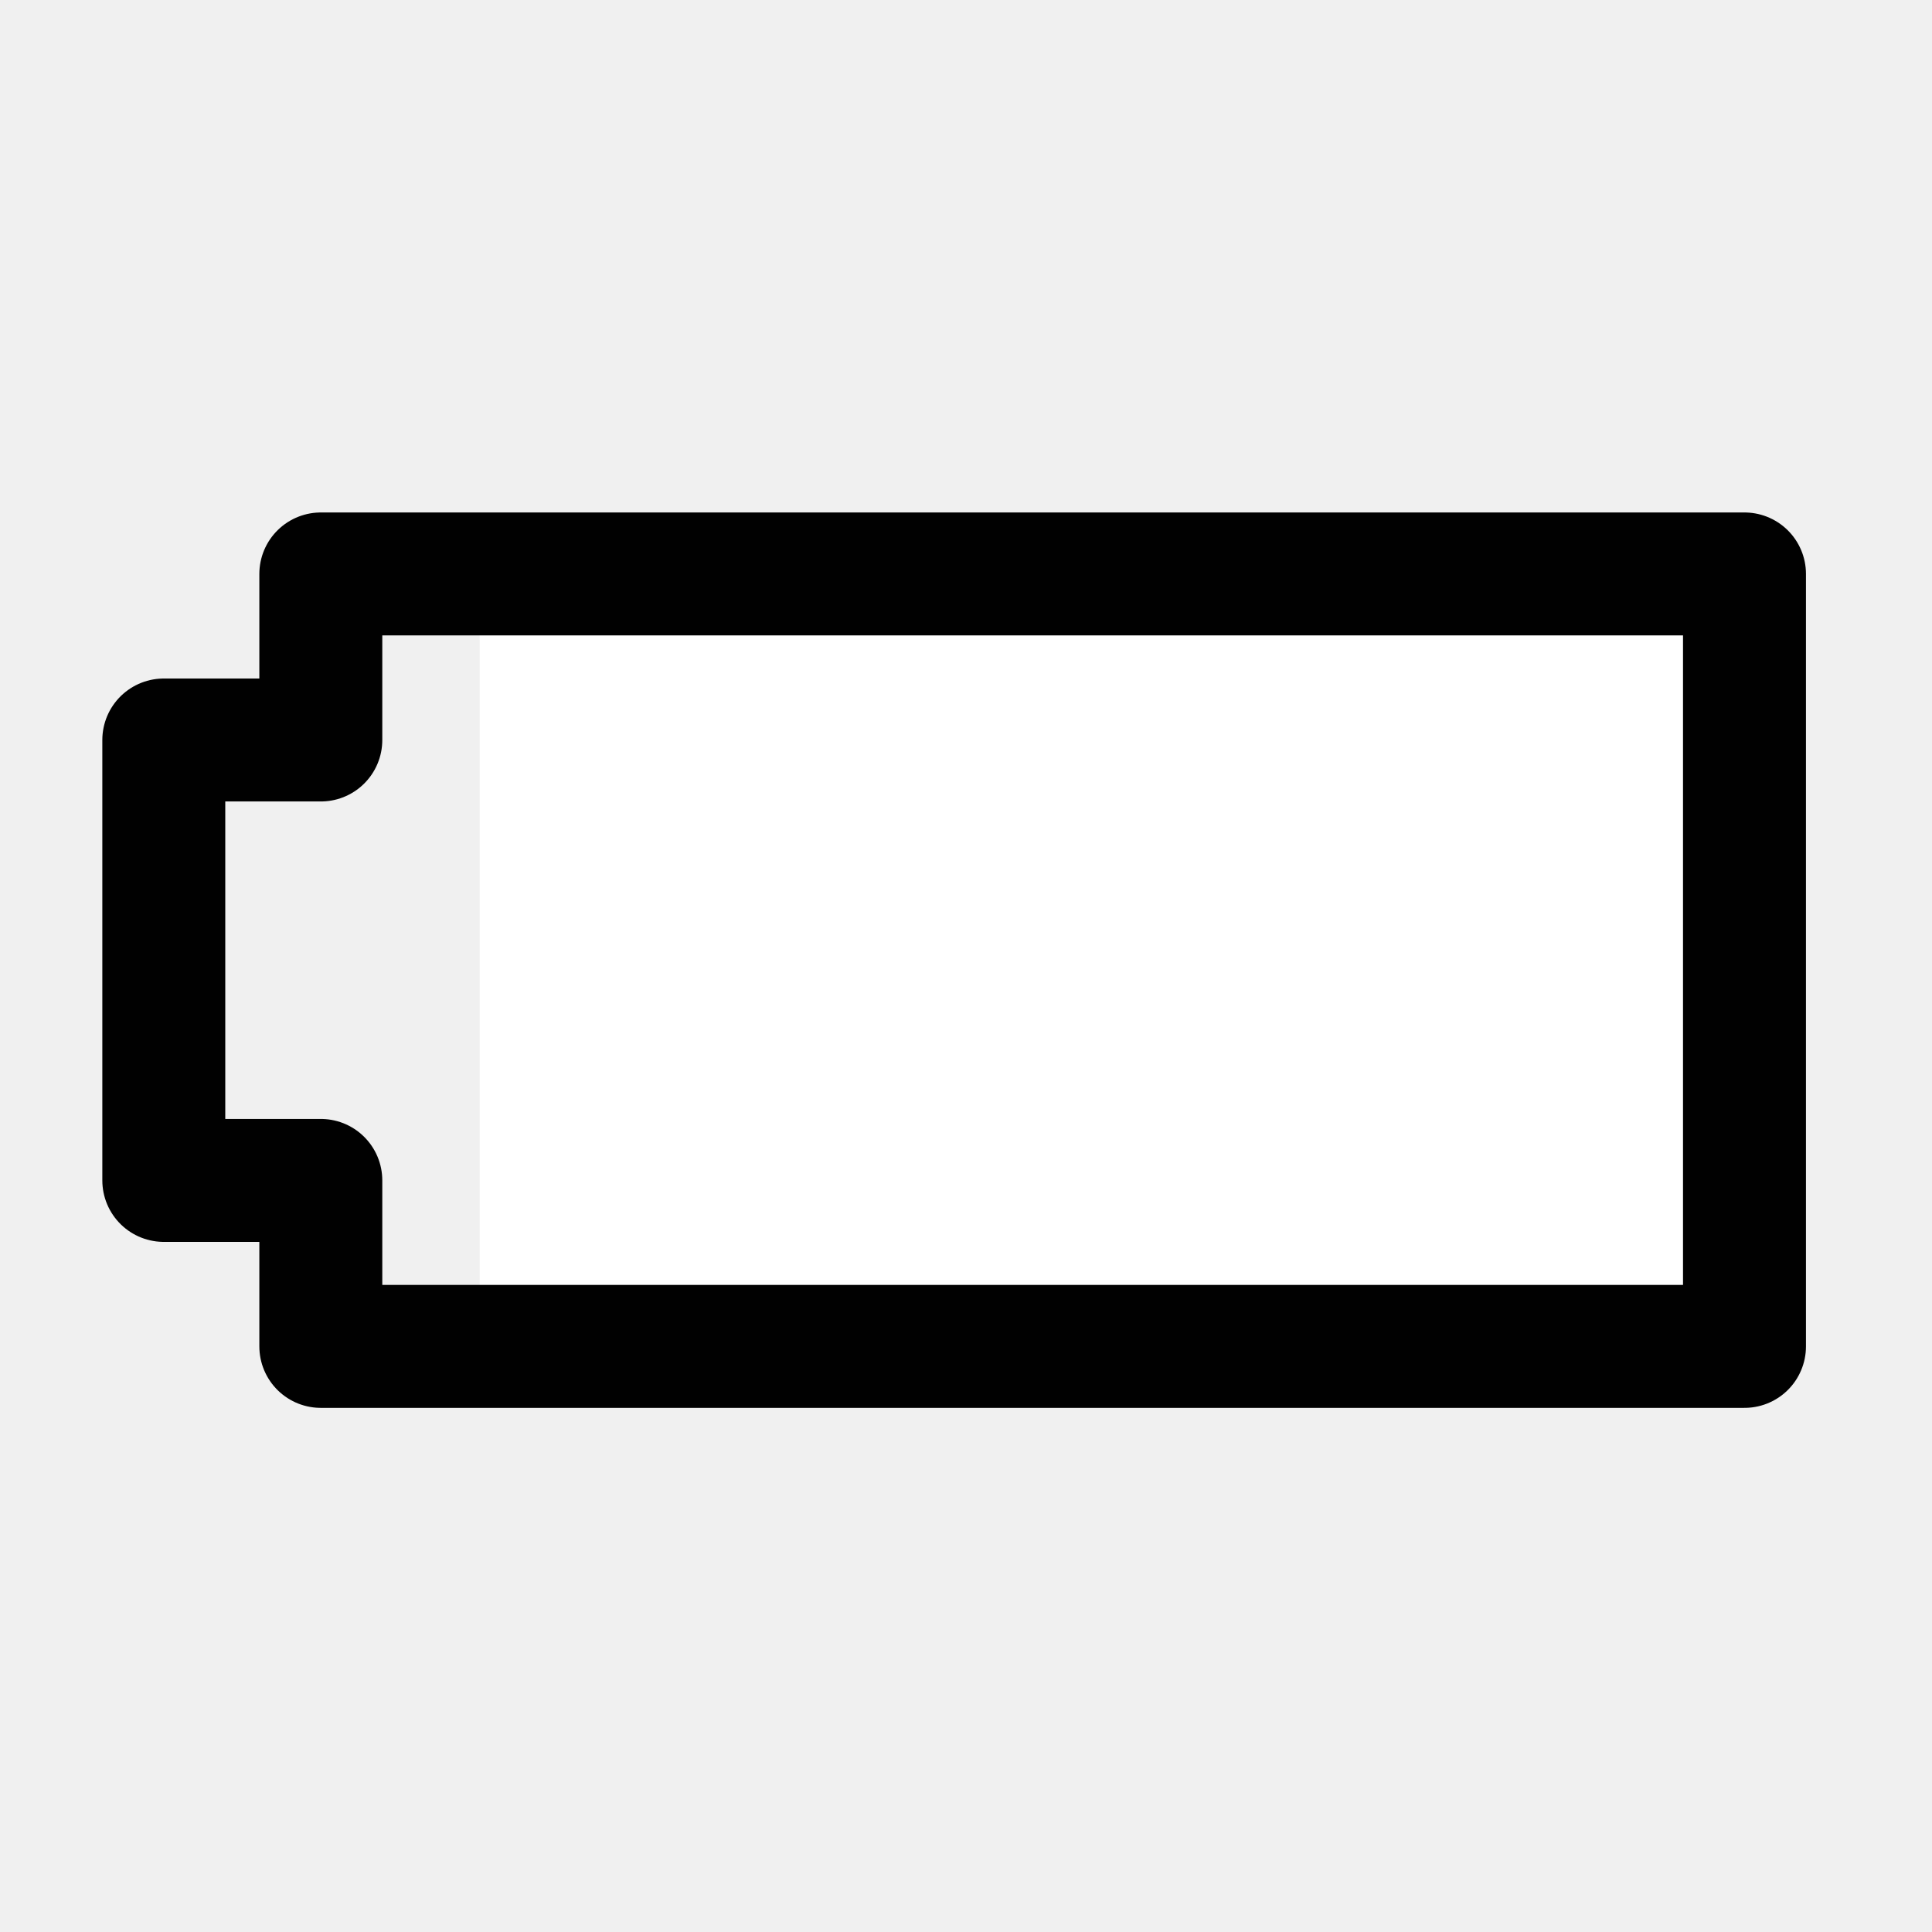
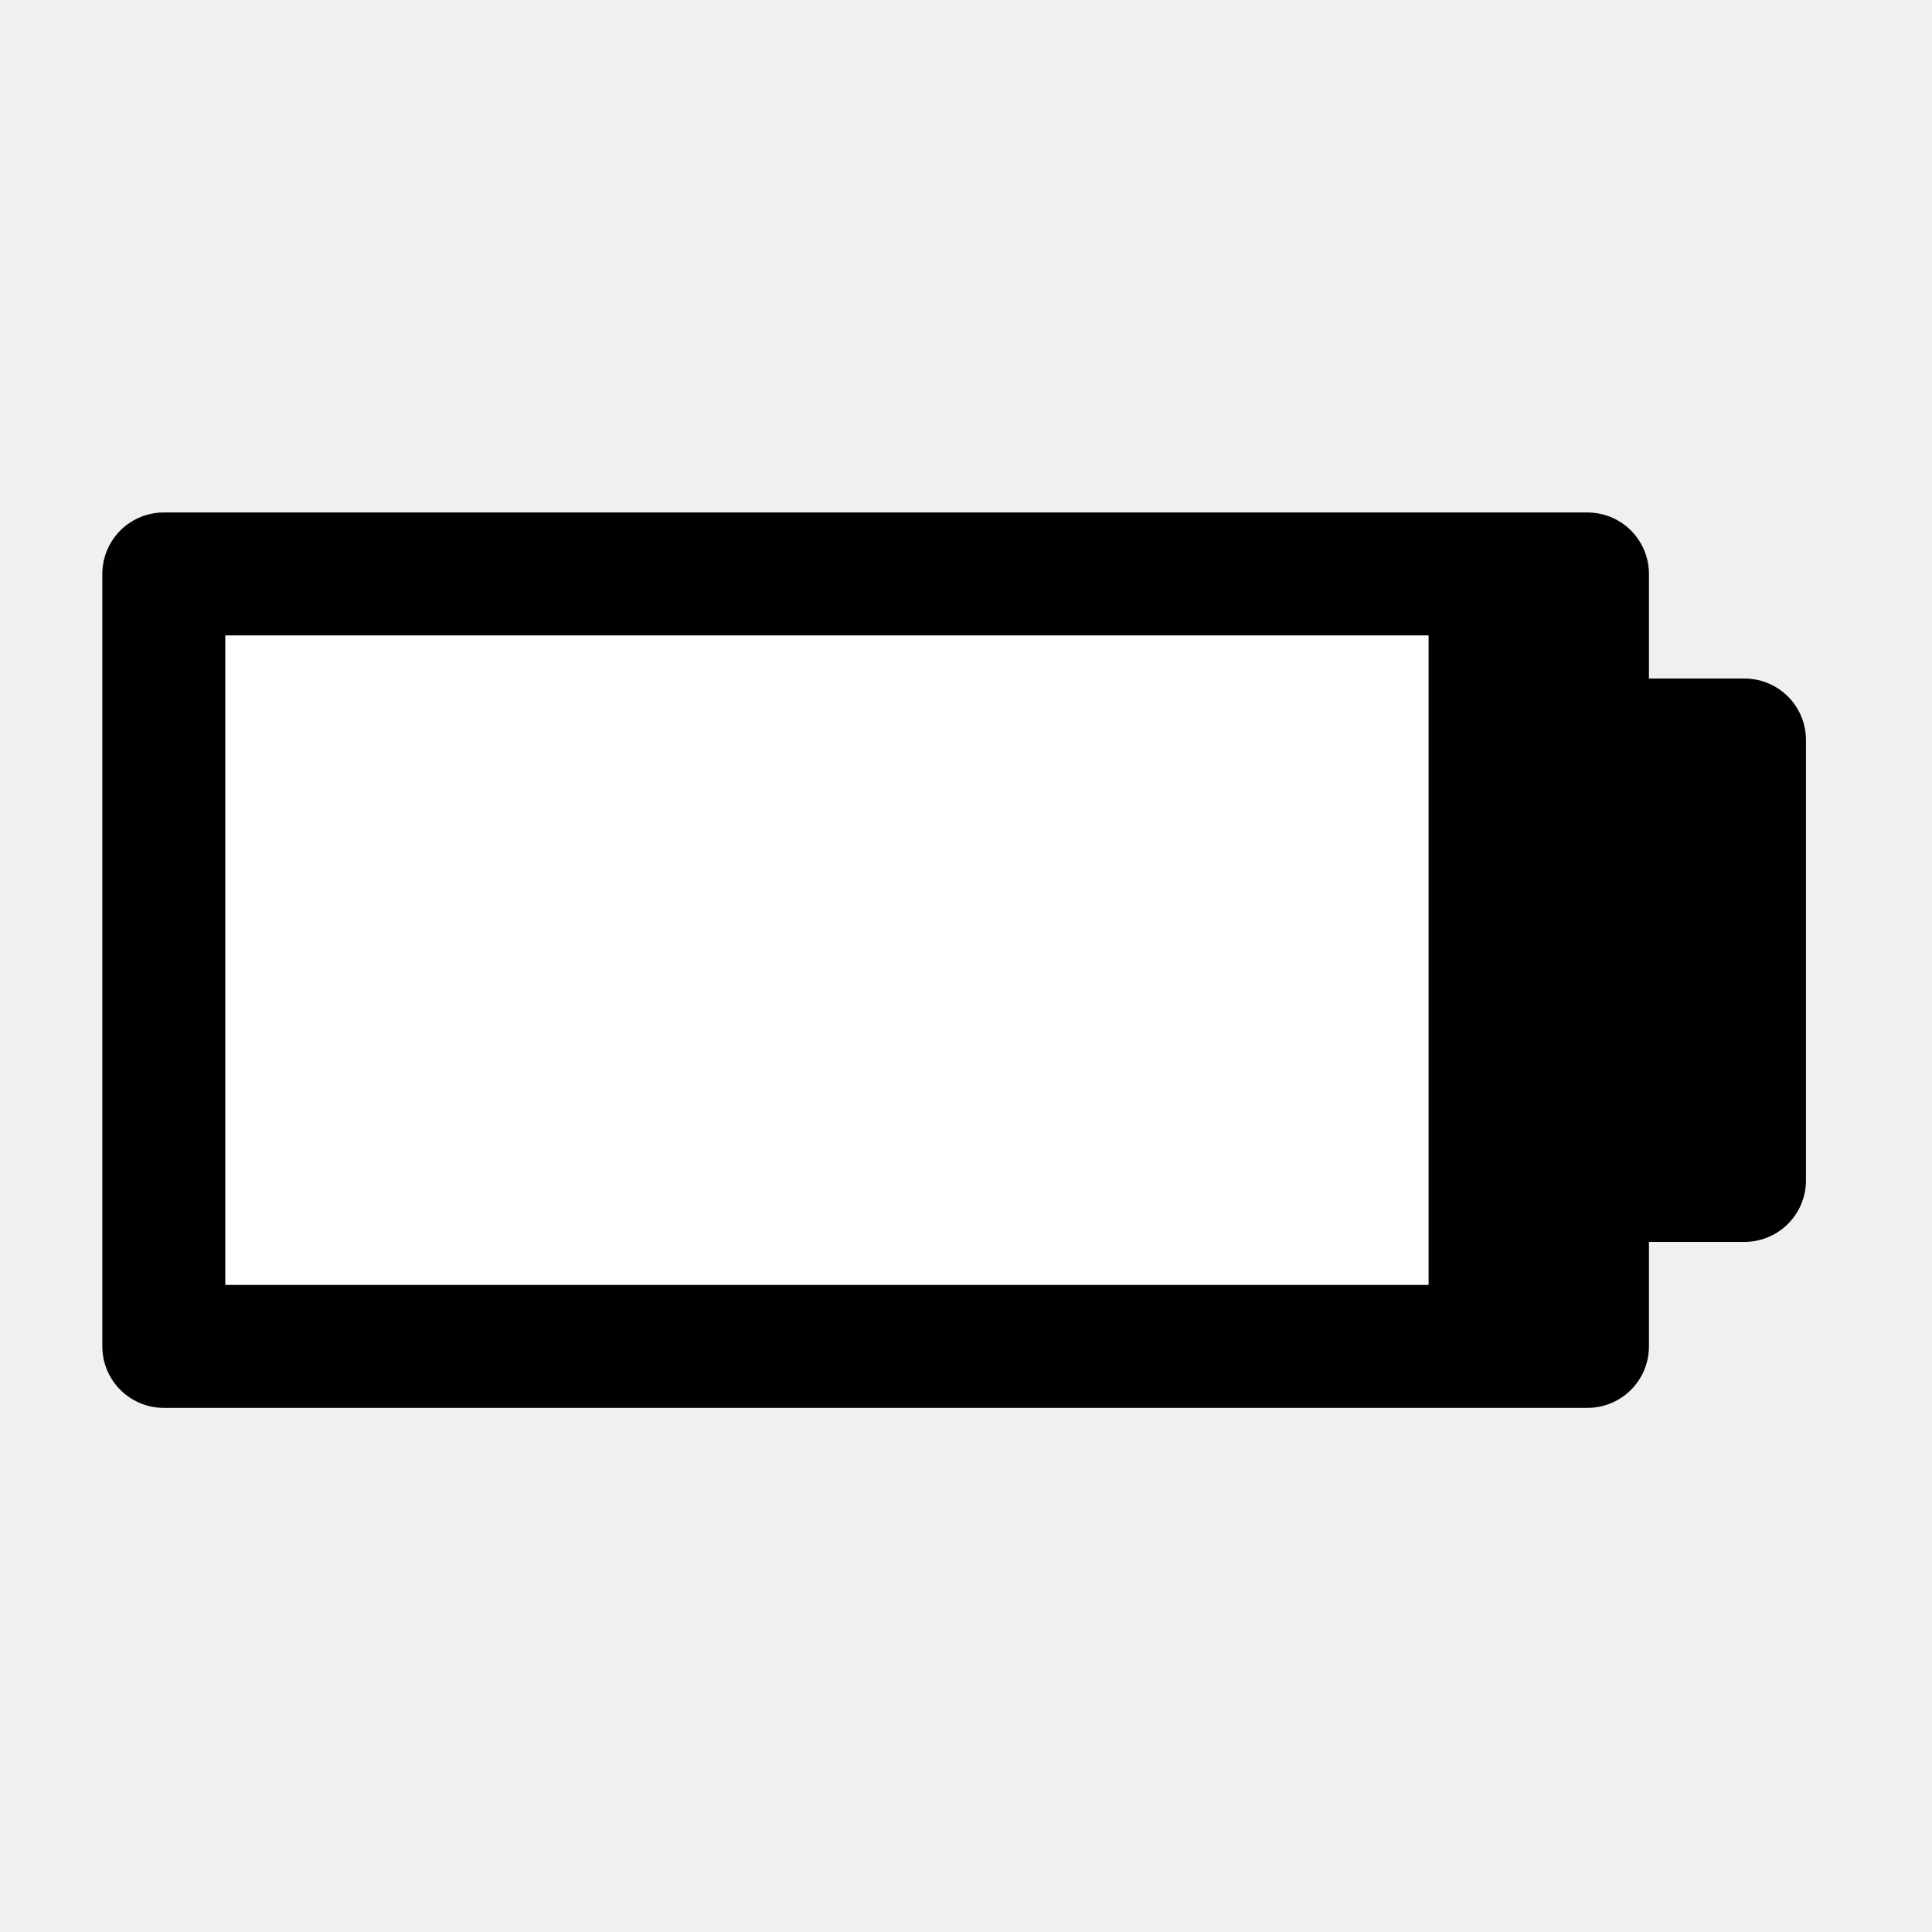
- <svg xmlns="http://www.w3.org/2000/svg" enable-background="new 0 0 55 55" height="55px" id="Layer_1" version="1.1" viewBox="0 0 55 55" width="55px" x="0px" xml:space="preserve" y="0px">
-   <g display="block" id="device-battery-080">
-     <rect display="inline" fill="#FFFFFF" height="22.175" width="36.006" x="13.656" y="16.339" />
-     <polygon display="inline" fill="none" points="   49.662,16.339 9.133,16.339 9.133,21.066 4.663,21.066 4.663,33.604 9.133,33.604 9.133,38.329 49.662,38.329  " stroke="#010101" stroke-linecap="round" stroke-linejoin="round" stroke-width="3.5" />
+ <svg xmlns="http://www.w3.org/2000/svg" enable-background="new 0 0 55 55" height="55px" version="1.1" viewBox="0 0 55 55" width="55px" x="0px" xml:space="preserve" y="0px">
+   <g display="block" id="device-battery-080_1_">
+     <polygon display="inline" fill="#010101" points="4.663,38.329 45.192,38.329 45.192,33.604 49.662,33.604 49.662,21.066    45.192,21.066 45.192,16.339 4.663,16.339  " />
+     <rect display="inline" fill="#FFFFFF" height="22.175" width="36.006" x="4.663" y="16.339" />
+     <polygon display="inline" fill="none" points="   4.663,38.329 45.192,38.329 45.192,33.604 49.662,33.604 49.662,21.066 45.192,21.066 45.192,16.339 4.663,16.339  " stroke="#010101" stroke-linecap="round" stroke-linejoin="round" stroke-width="3.5" />
  </g>
</svg>
